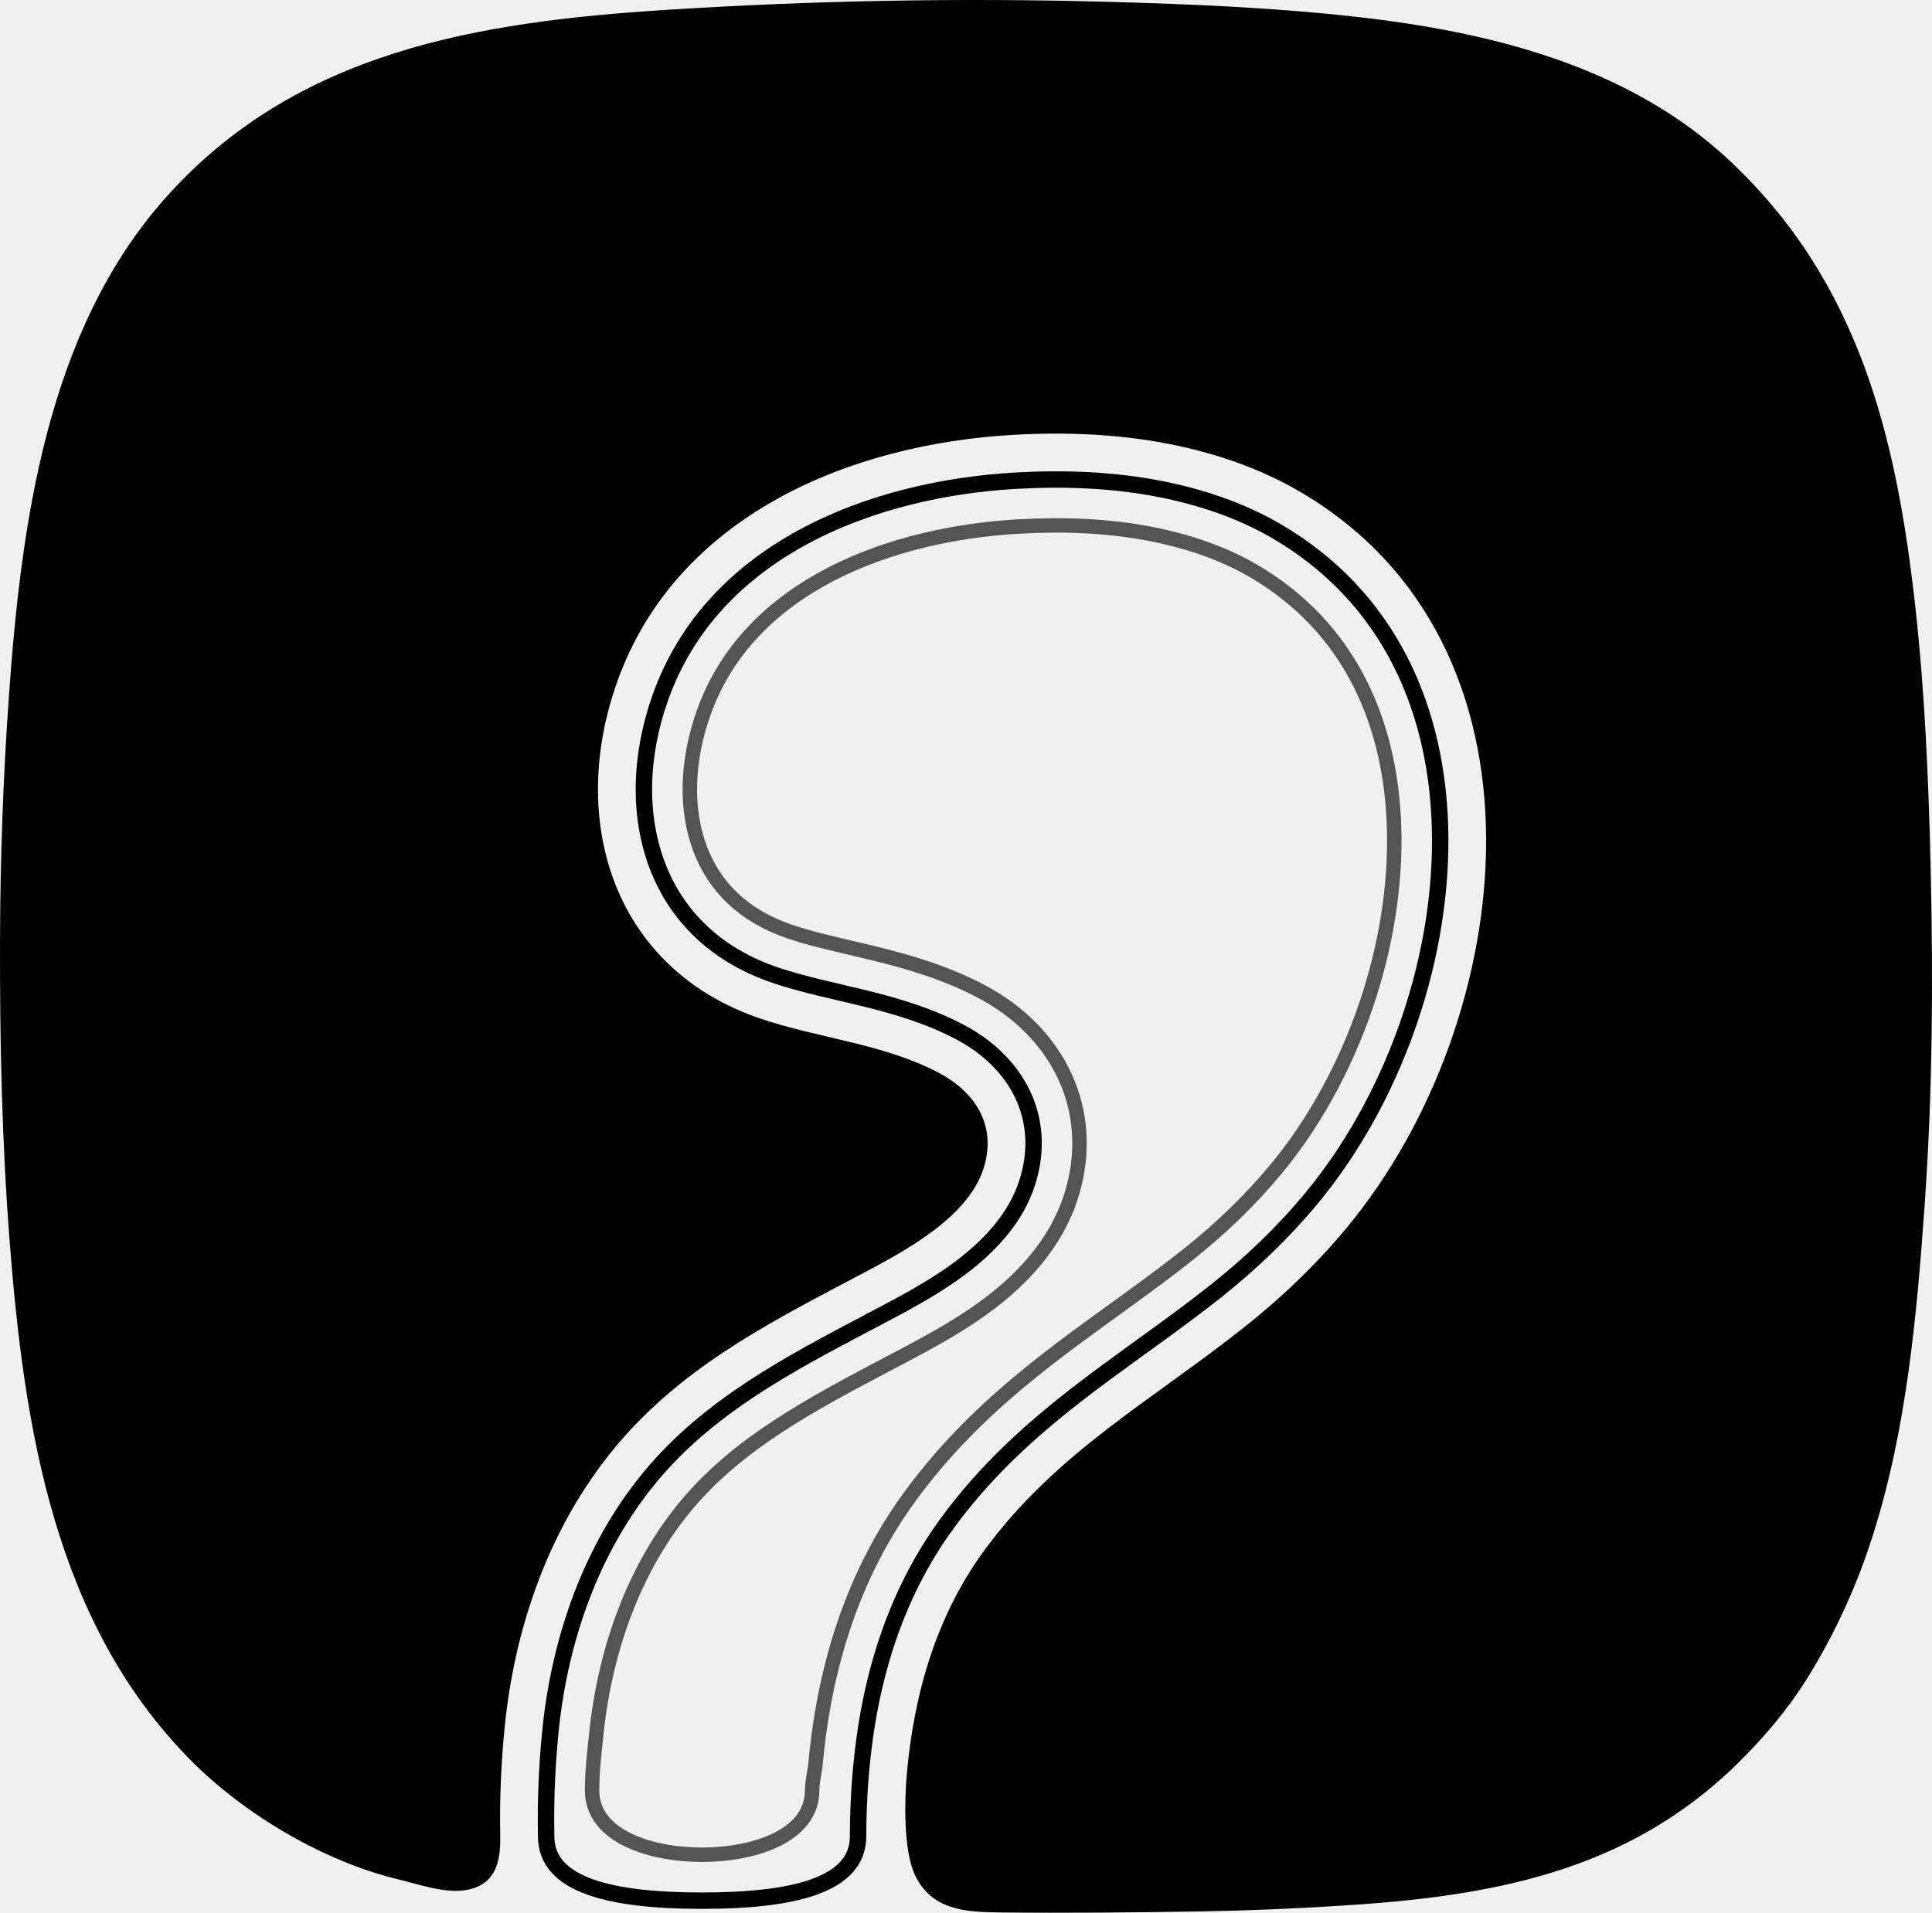
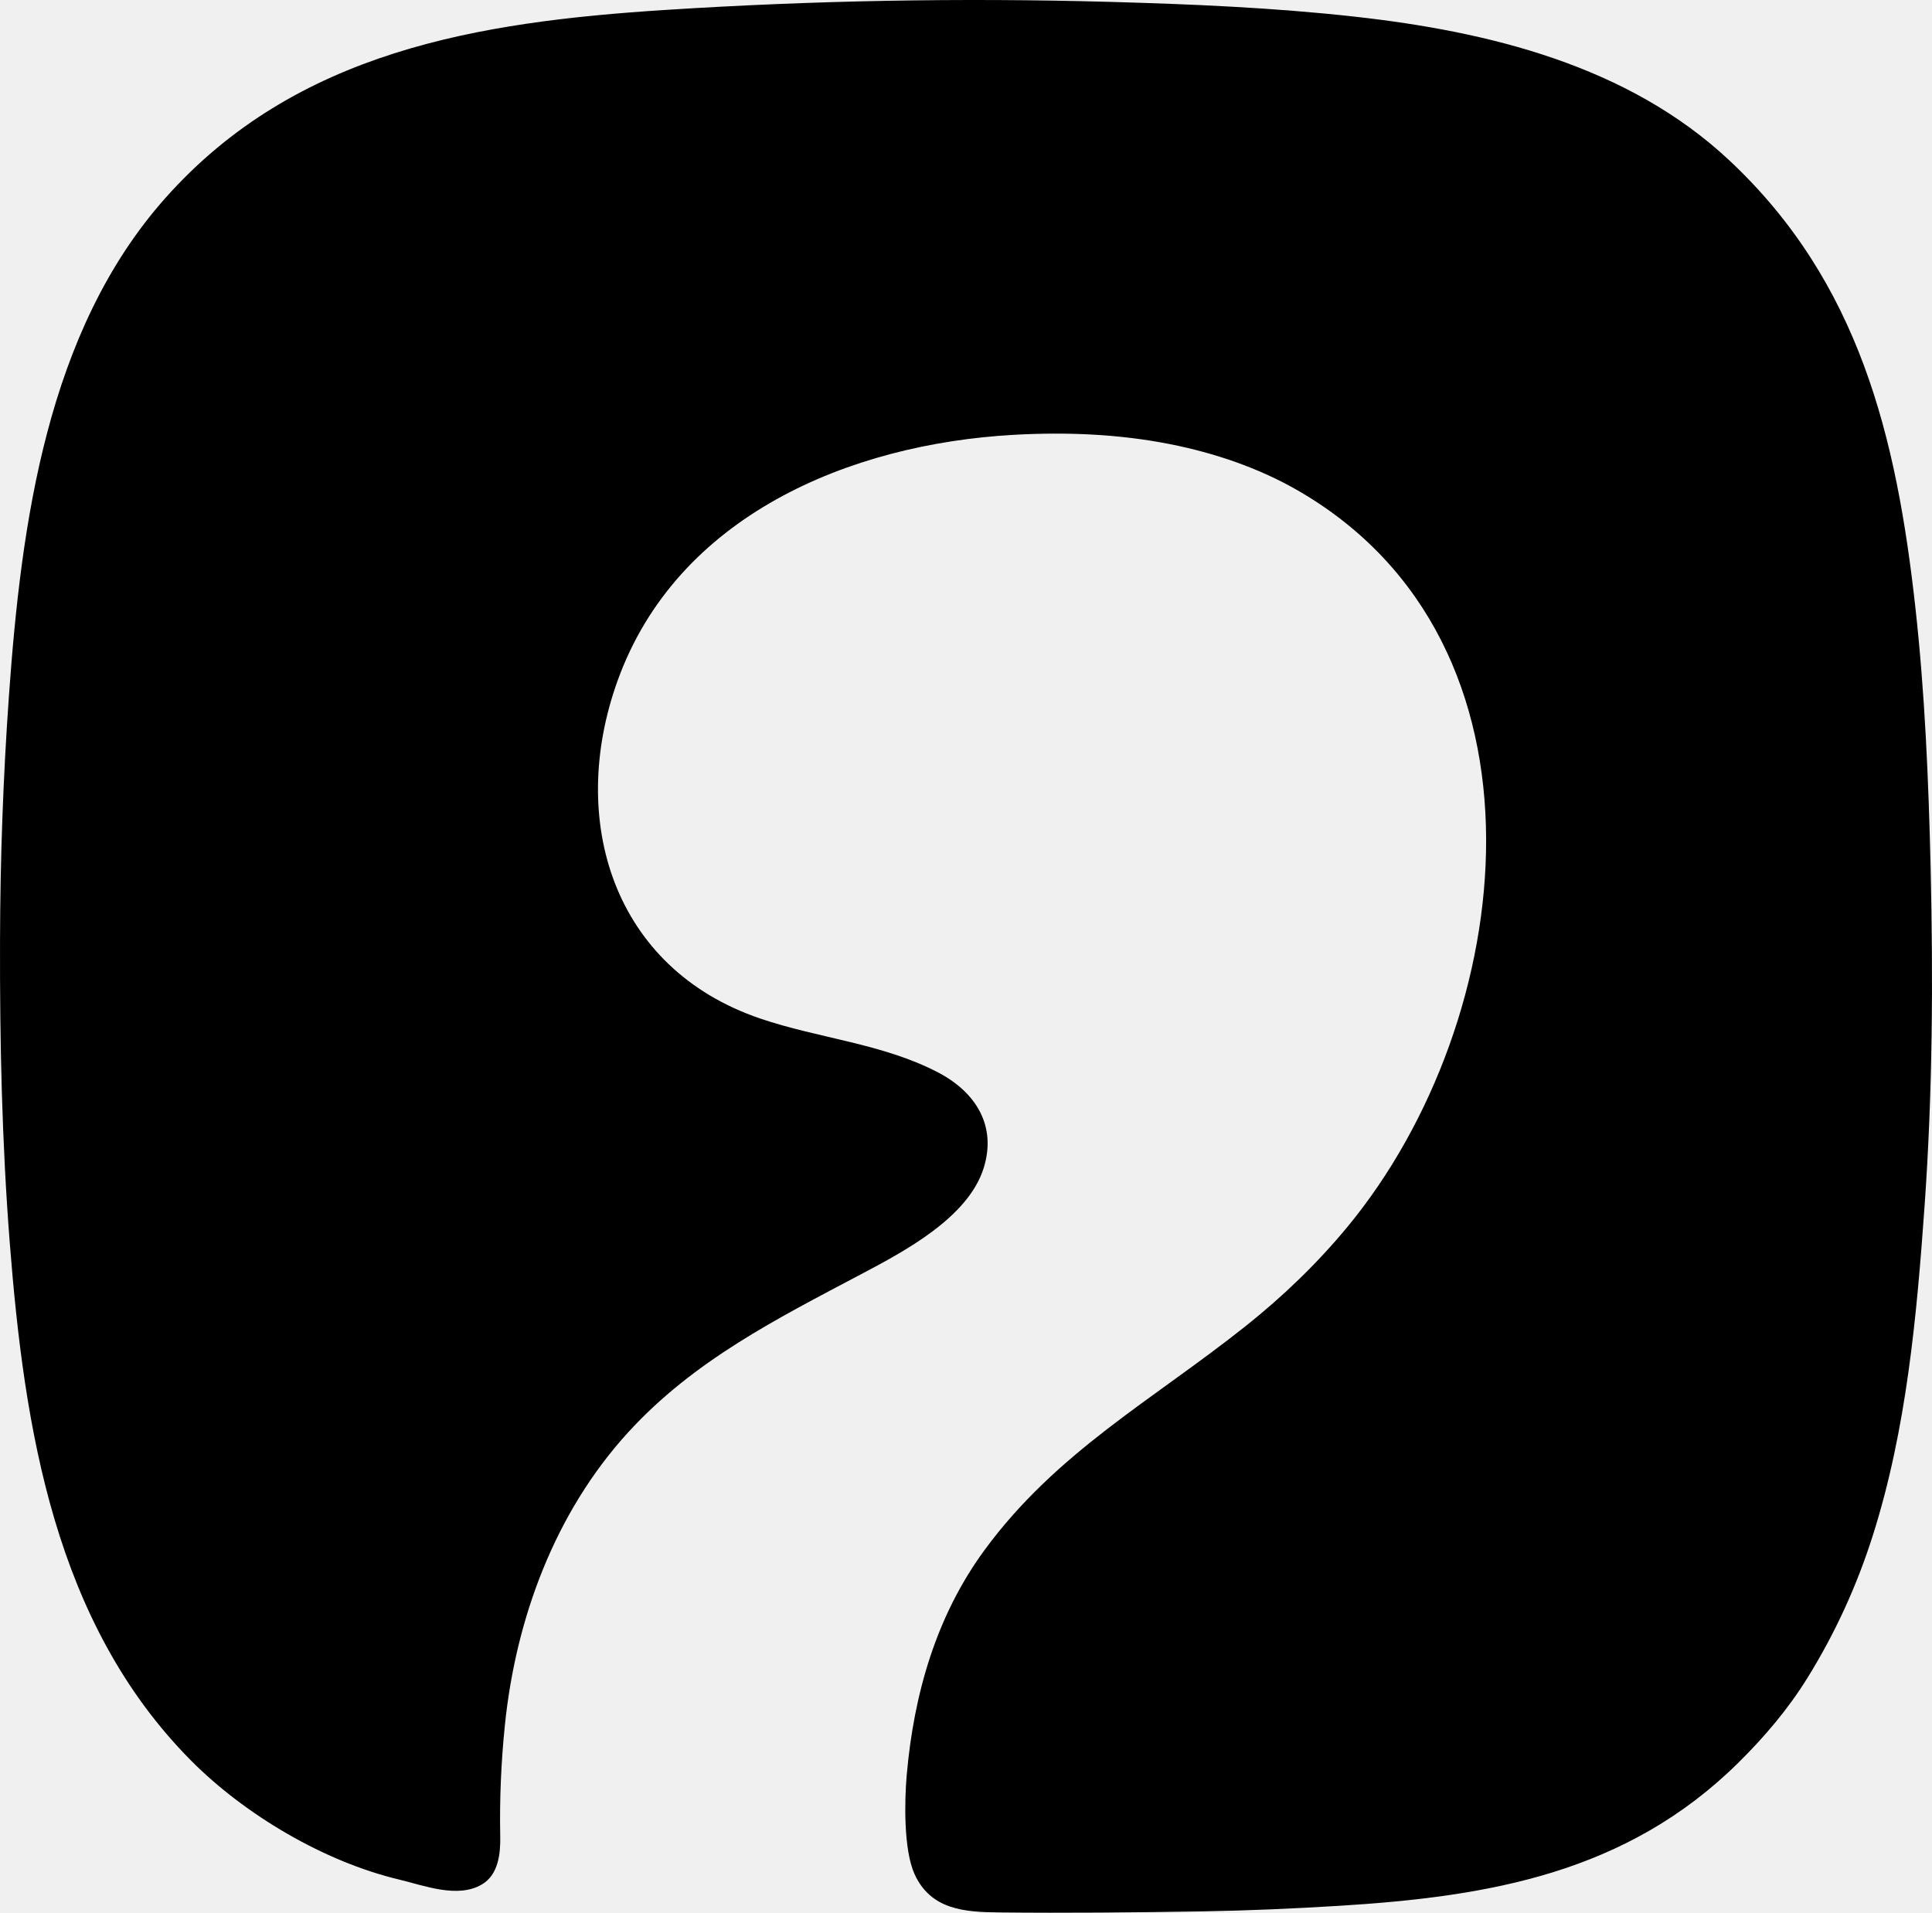
- <svg xmlns="http://www.w3.org/2000/svg" width="294.507" height="291.638" viewBox="28 28 294.507 291.638">
+ <svg xmlns="http://www.w3.org/2000/svg" width="294.507" height="291.638" viewBox="0 0 294.507 291.638">
  <g id="Selection">
-     <path d="M28.003 171.541 C28.034 159.049 28.475 146.531 29.364 134.071 C31.23 107.942 35.097 78.561 53.206 58.195 C73.144 35.772 100.924 31.345 129.36 29.519 C151.895 28.071 174.501 27.656 197.076 28.284 C209.588 28.632 222.043 29.154 234.49 30.537 C254.92 32.806 276.139 37.972 291.587 52.428 C311.429 70.998 317.107 94.656 319.984 120.719 C321.431 133.825 321.981 146.962 322.293 160.138 C322.7 177.342 322.596 194.697 321.376 211.87 C320.176 228.744 318.627 245.923 313.481 262.132 C311.047 269.799 307.735 277.04 303.495 283.876 C300.547 288.63 296.906 292.905 292.932 296.822 C275.918 313.598 254.975 317.184 232.092 318.587 C225.105 319.016 218.111 319.319 211.11 319.435 C200.857 319.605 190.614 319.699 180.36 319.594 C175.097 319.54 169.891 319.229 167.404 313.733 C165.745 310.068 165.863 302.689 166.217 298.649 C167.293 286.364 170.676 274.454 178.051 264.38 C189.027 249.388 203.743 241.452 217.887 230.189 C223.569 225.664 228.799 220.636 233.425 215.031 C259.488 183.45 266.206 126.029 225.802 102.763 C219.846 99.333 213.108 97.059 206.381 95.726 C198.524 94.169 190.471 93.851 182.492 94.301 C157.513 95.71 131.15 106.629 122.106 131.891 C114.547 153.009 121.401 175.631 143.856 183.289 C152.798 186.338 162.622 187.113 171.05 191.545 C176.752 194.543 179.96 199.664 177.947 206.097 C175.58 213.658 165.86 218.793 159.303 222.261 C146.399 229.087 133.757 235.438 123.747 246.401 C112.609 258.6 106.631 274.744 104.964 291.024 C104.387 296.662 104.142 302.332 104.254 307.997 C104.306 310.616 103.976 313.828 101.482 315.31 C97.774 317.515 92.68 315.495 88.85 314.584 C77.448 311.875 65.318 304.705 57.098 296.413 C36.29 275.421 31.7 245.751 29.489 217.508 C28.293 202.228 27.965 186.865 28.003 171.541 Z" fill="#000000" />
-     <path id="Outer_nested_contour___curved_base" data-name="Outer nested contour — curved base" d="M111.254 307.997 C111.254 307.951 111.254 307.905 111.253 307.859 C111.146 302.478 111.38 297.092 111.928 291.737 C113.44 276.968 118.804 262.197 128.916 251.121 C138.195 240.959 150.592 234.788 162.576 228.449 C168.912 225.097 175.624 221.4 180.311 215.834 C182.262 213.518 183.755 210.973 184.627 208.188 C187.668 198.472 183 189.919 174.308 185.349 C164.879 180.391 154.655 179.576 146.115 176.664 C136.848 173.503 131.084 167.435 128.255 160.114 C125.289 152.44 125.487 143.218 128.697 134.25 C136.727 111.82 160.815 102.535 182.886 101.29 C190.277 100.873 197.741 101.15 205.02 102.592 C210.989 103.775 217.023 105.785 222.309 108.829 C239.698 118.842 247.434 136.251 247.539 155.816 C247.643 175.388 240.014 196.049 228.026 210.575 C223.71 215.805 218.828 220.491 213.526 224.713 C207.935 229.166 202.001 233.264 196.465 237.357 C190.471 241.789 184.761 246.34 179.493 251.825 C177.003 254.418 174.63 257.203 172.403 260.245 C164.256 271.373 160.433 284.454 159.244 298.038 C158.866 302.35 158.8 305.738 158.8 307.997 C158.8 315.5 148.8 317.8 135 317.8 C121.2 317.8 111.254 315.5 111.254 307.997 Z" fill="none" stroke="#000000" stroke-width="2.5" stroke-linecap="round" stroke-linejoin="round" />
-     <path id="Inner_nested_contour___softer__curved_base" data-name="Inner nested contour — softer, curved base" d="M118.254 300.997 C118.254 298.1 118.595 295.3 118.891 292.449 C120.248 279.196 125.002 265.79 134.086 255.841 C138.282 251.245 143.245 247.542 148.447 244.284 C154 240.806 160.056 237.701 165.849 234.636 C173.106 230.798 180.3 226.715 185.666 220.343 C188.214 217.317 190.158 213.951 191.308 210.28 C195.358 197.334 189.273 185.309 177.565 179.153 C172.309 176.389 166.949 174.777 161.559 173.444 C157.782 172.51 153.776 171.669 150.399 170.677 C149.712 170.476 149.037 170.264 148.374 170.038 C141.068 167.546 136.867 162.98 134.785 157.591 C132.431 151.499 132.648 143.982 135.287 136.609 C142.294 117.038 164.167 109.357 183.28 108.279 C190.084 107.895 196.958 108.131 203.66 109.459 C208.867 110.491 214.203 112.239 218.815 114.895 C234.012 123.646 240.448 138.809 240.539 155.854 C240.634 173.787 233.572 192.857 222.627 206.12 C218.621 210.974 214.087 215.319 209.166 219.237 C203.74 223.558 197.719 227.724 192.304 231.728 C185.971 236.41 180.005 241.186 174.444 246.976 C171.739 249.794 169.166 252.817 166.755 256.11 C157.84 268.287 153.574 282.549 152.27 297.427 C151.953 299.2 151.8 300.1 151.8 300.997 C151.8 308 142.8 310.8 135 310.8 C127.2 310.8 118.254 308 118.254 300.997 Z" fill="none" stroke="#000000" stroke-width="2.2" stroke-linecap="round" stroke-linejoin="round" opacity="0.65" />
+     <g>
+       <path d="M0.003 143.541 C0.034 131.049 0.475 118.531 1.364 106.071 C3.23 79.942 7.097 50.561 25.206 30.195 C45.144 7.772 72.924 3.345 101.36 1.519 C123.895 0.071 146.501 -0.344 169.076 0.284 C181.588 0.632 194.043 1.154 206.49 2.537 C226.92 4.806 248.139 9.972 263.587 24.428 C283.429 42.998 289.107 66.656 291.984 92.719 C293.431 105.825 293.981 118.962 294.293 132.138 C294.7 149.342 294.596 166.697 293.376 183.87 C292.176 200.744 290.627 217.923 285.481 234.132 C283.047 241.799 279.735 249.04 275.495 255.876 C272.547 260.63 268.906 264.905 264.932 268.822 C247.918 285.598 226.975 289.184 204.092 290.587 C197.105 291.016 190.111 291.319 183.11 291.435 C172.857 291.605 162.614 291.699 152.36 291.594 C147.097 291.54 141.891 291.229 139.404 285.733 C137.745 282.068 137.863 274.689 138.217 270.649 C139.293 258.364 142.676 246.454 150.051 236.38 C161.027 221.388 175.743 213.452 189.887 202.189 C195.569 197.664 200.799 192.636 205.425 187.031 C231.488 155.45 238.206 98.029 197.802 74.763 C191.846 71.333 185.108 69.059 178.381 67.726 C170.524 66.169 162.471 65.851 154.492 66.301 C129.513 67.71 103.15 78.629 94.106 103.891 C86.547 125.009 93.401 147.631 115.856 155.289 C124.798 158.338 134.622 159.113 143.05 163.545 C148.752 166.543 151.96 171.664 149.947 178.097 C147.58 185.658 137.86 190.793 131.303 194.261 C118.399 201.087 105.757 207.438 95.747 218.401 C84.609 230.6 78.631 246.744 76.964 263.024 C76.387 268.662 76.142 274.332 76.254 279.997 C76.306 282.616 75.976 285.828 73.482 287.31 C69.774 289.515 64.68 287.495 60.85 286.584 C49.448 283.875 37.318 276.705 29.098 268.413 C8.29 247.421 3.7 217.751 1.489 189.508 C0.293 174.228 -0.035 158.865 0.003 143.541 Z" fill="#000000" />
+     </g>
  </g>
  <style>@media(prefers-color-scheme:dark){path[fill="#000000"]{fill:#fff}path[stroke="#000000"]{stroke:#fff}}</style>
</svg>
